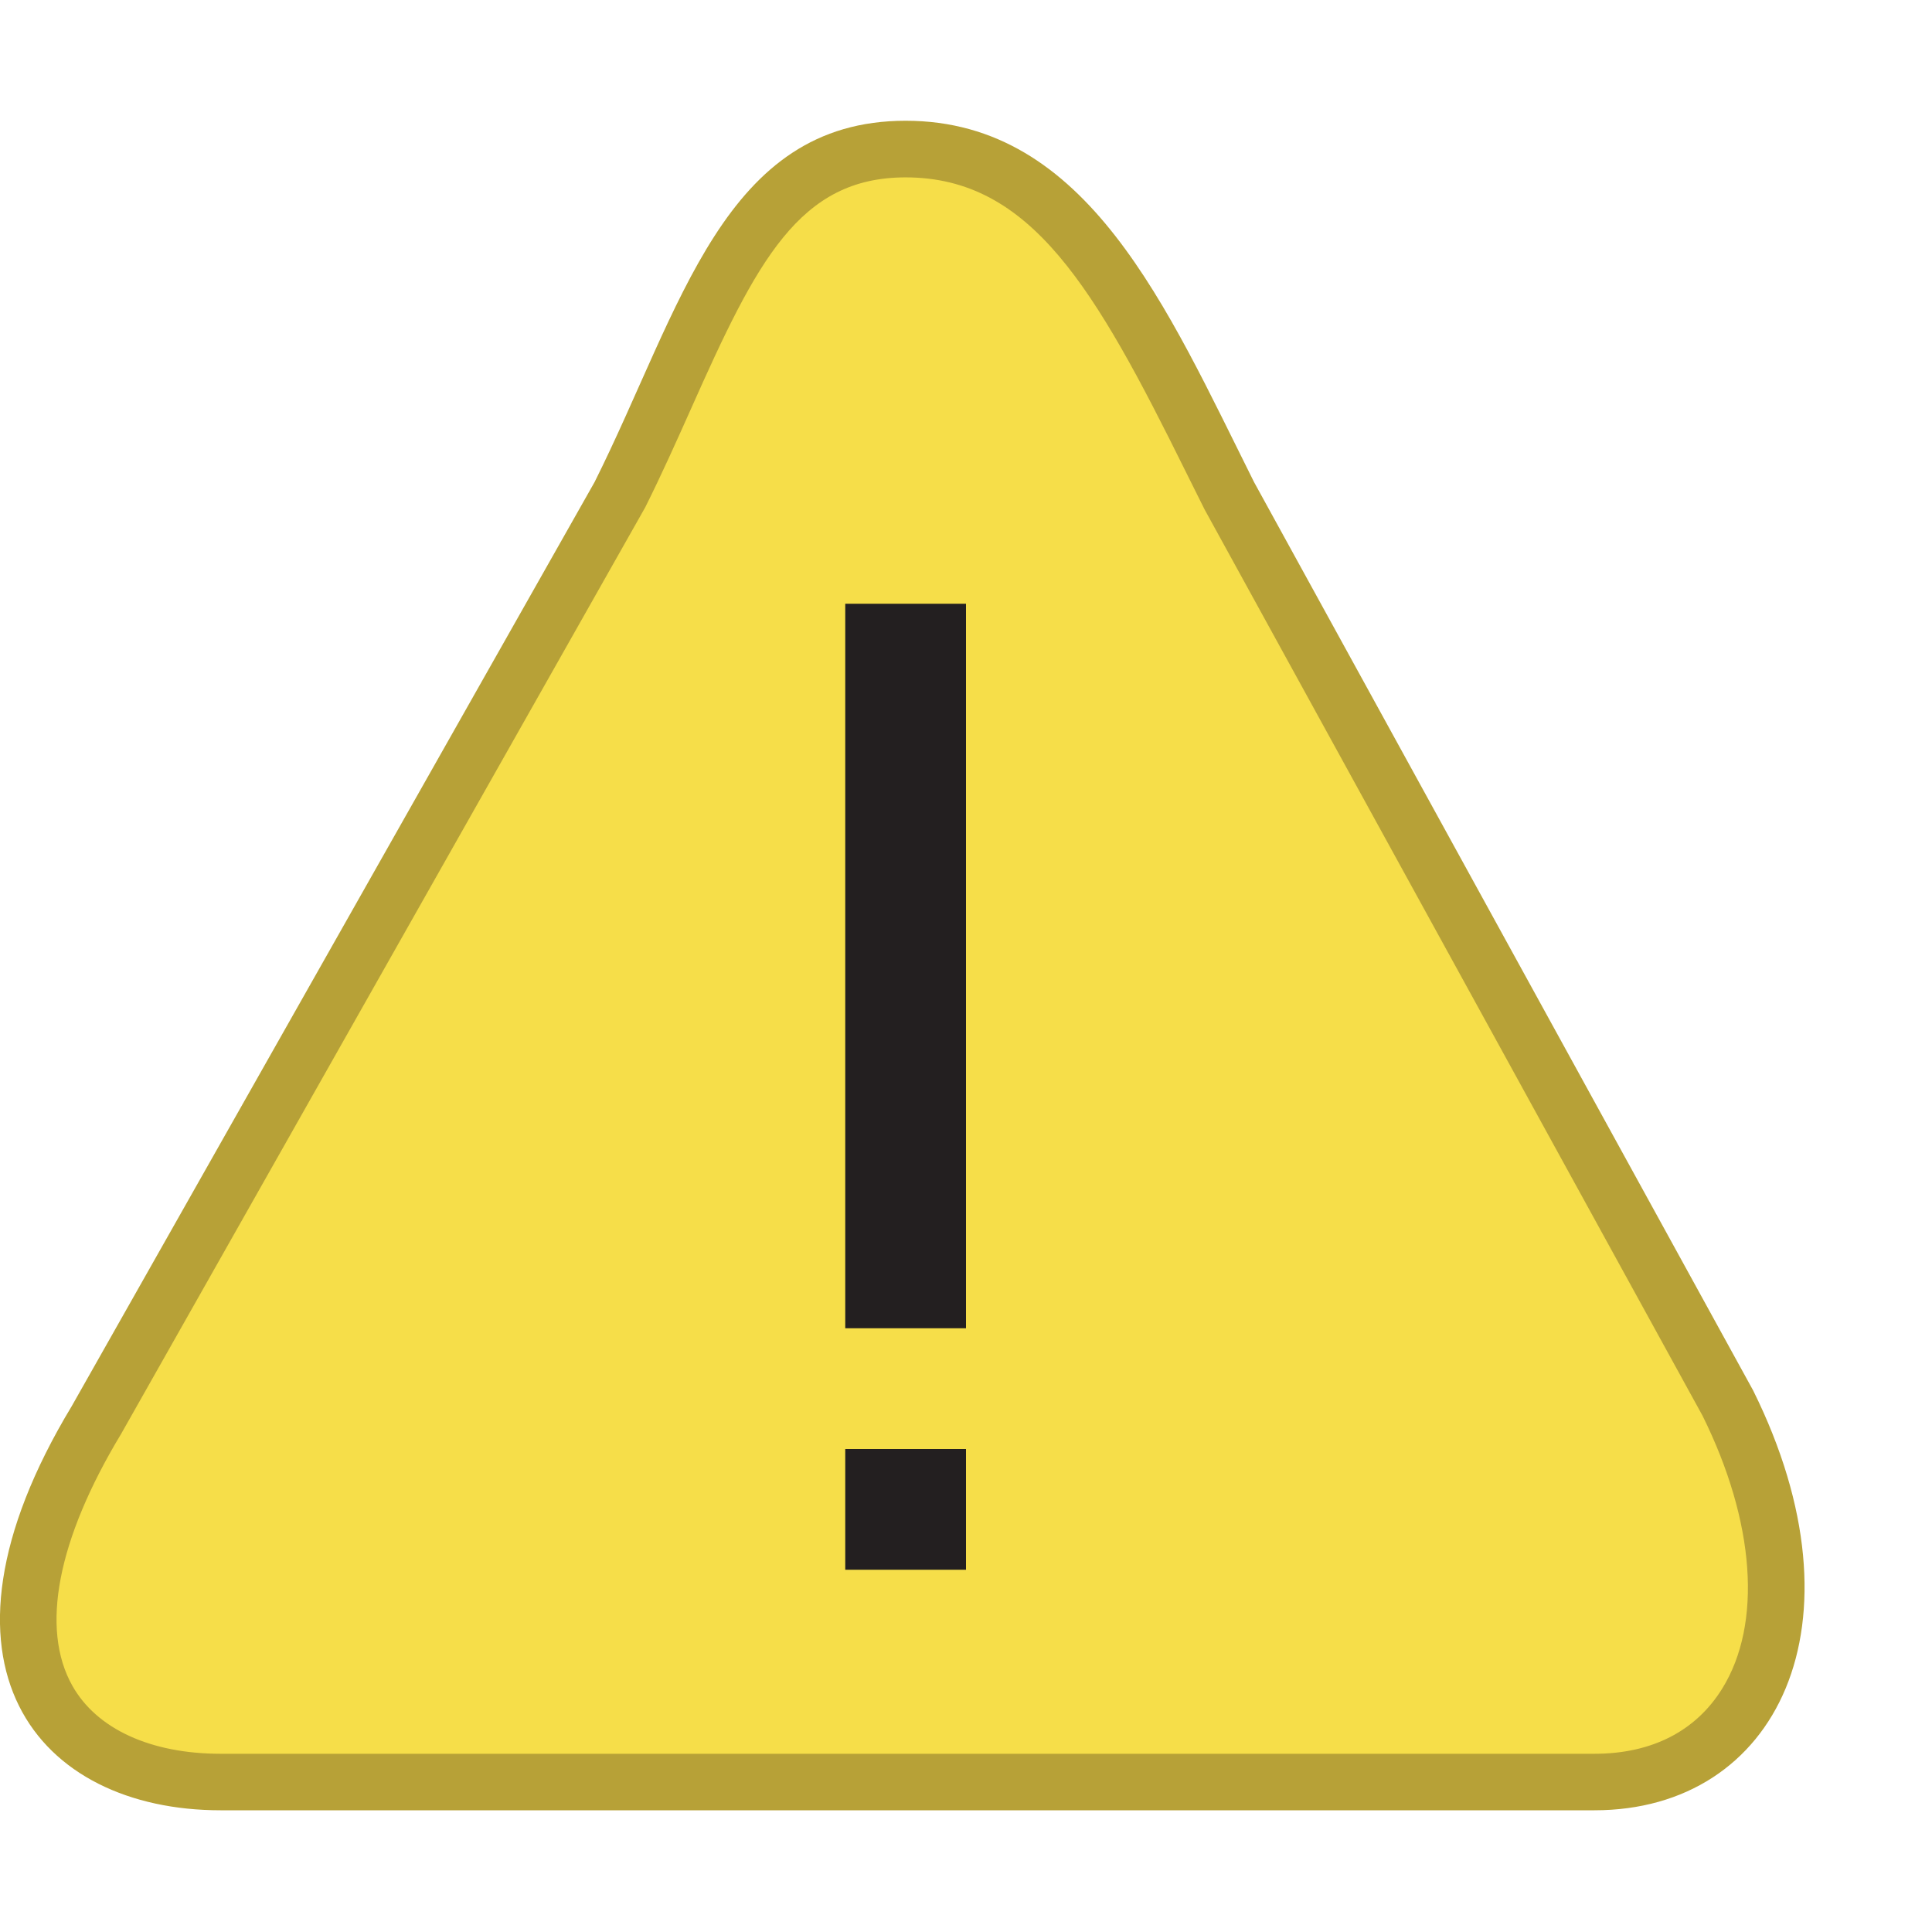
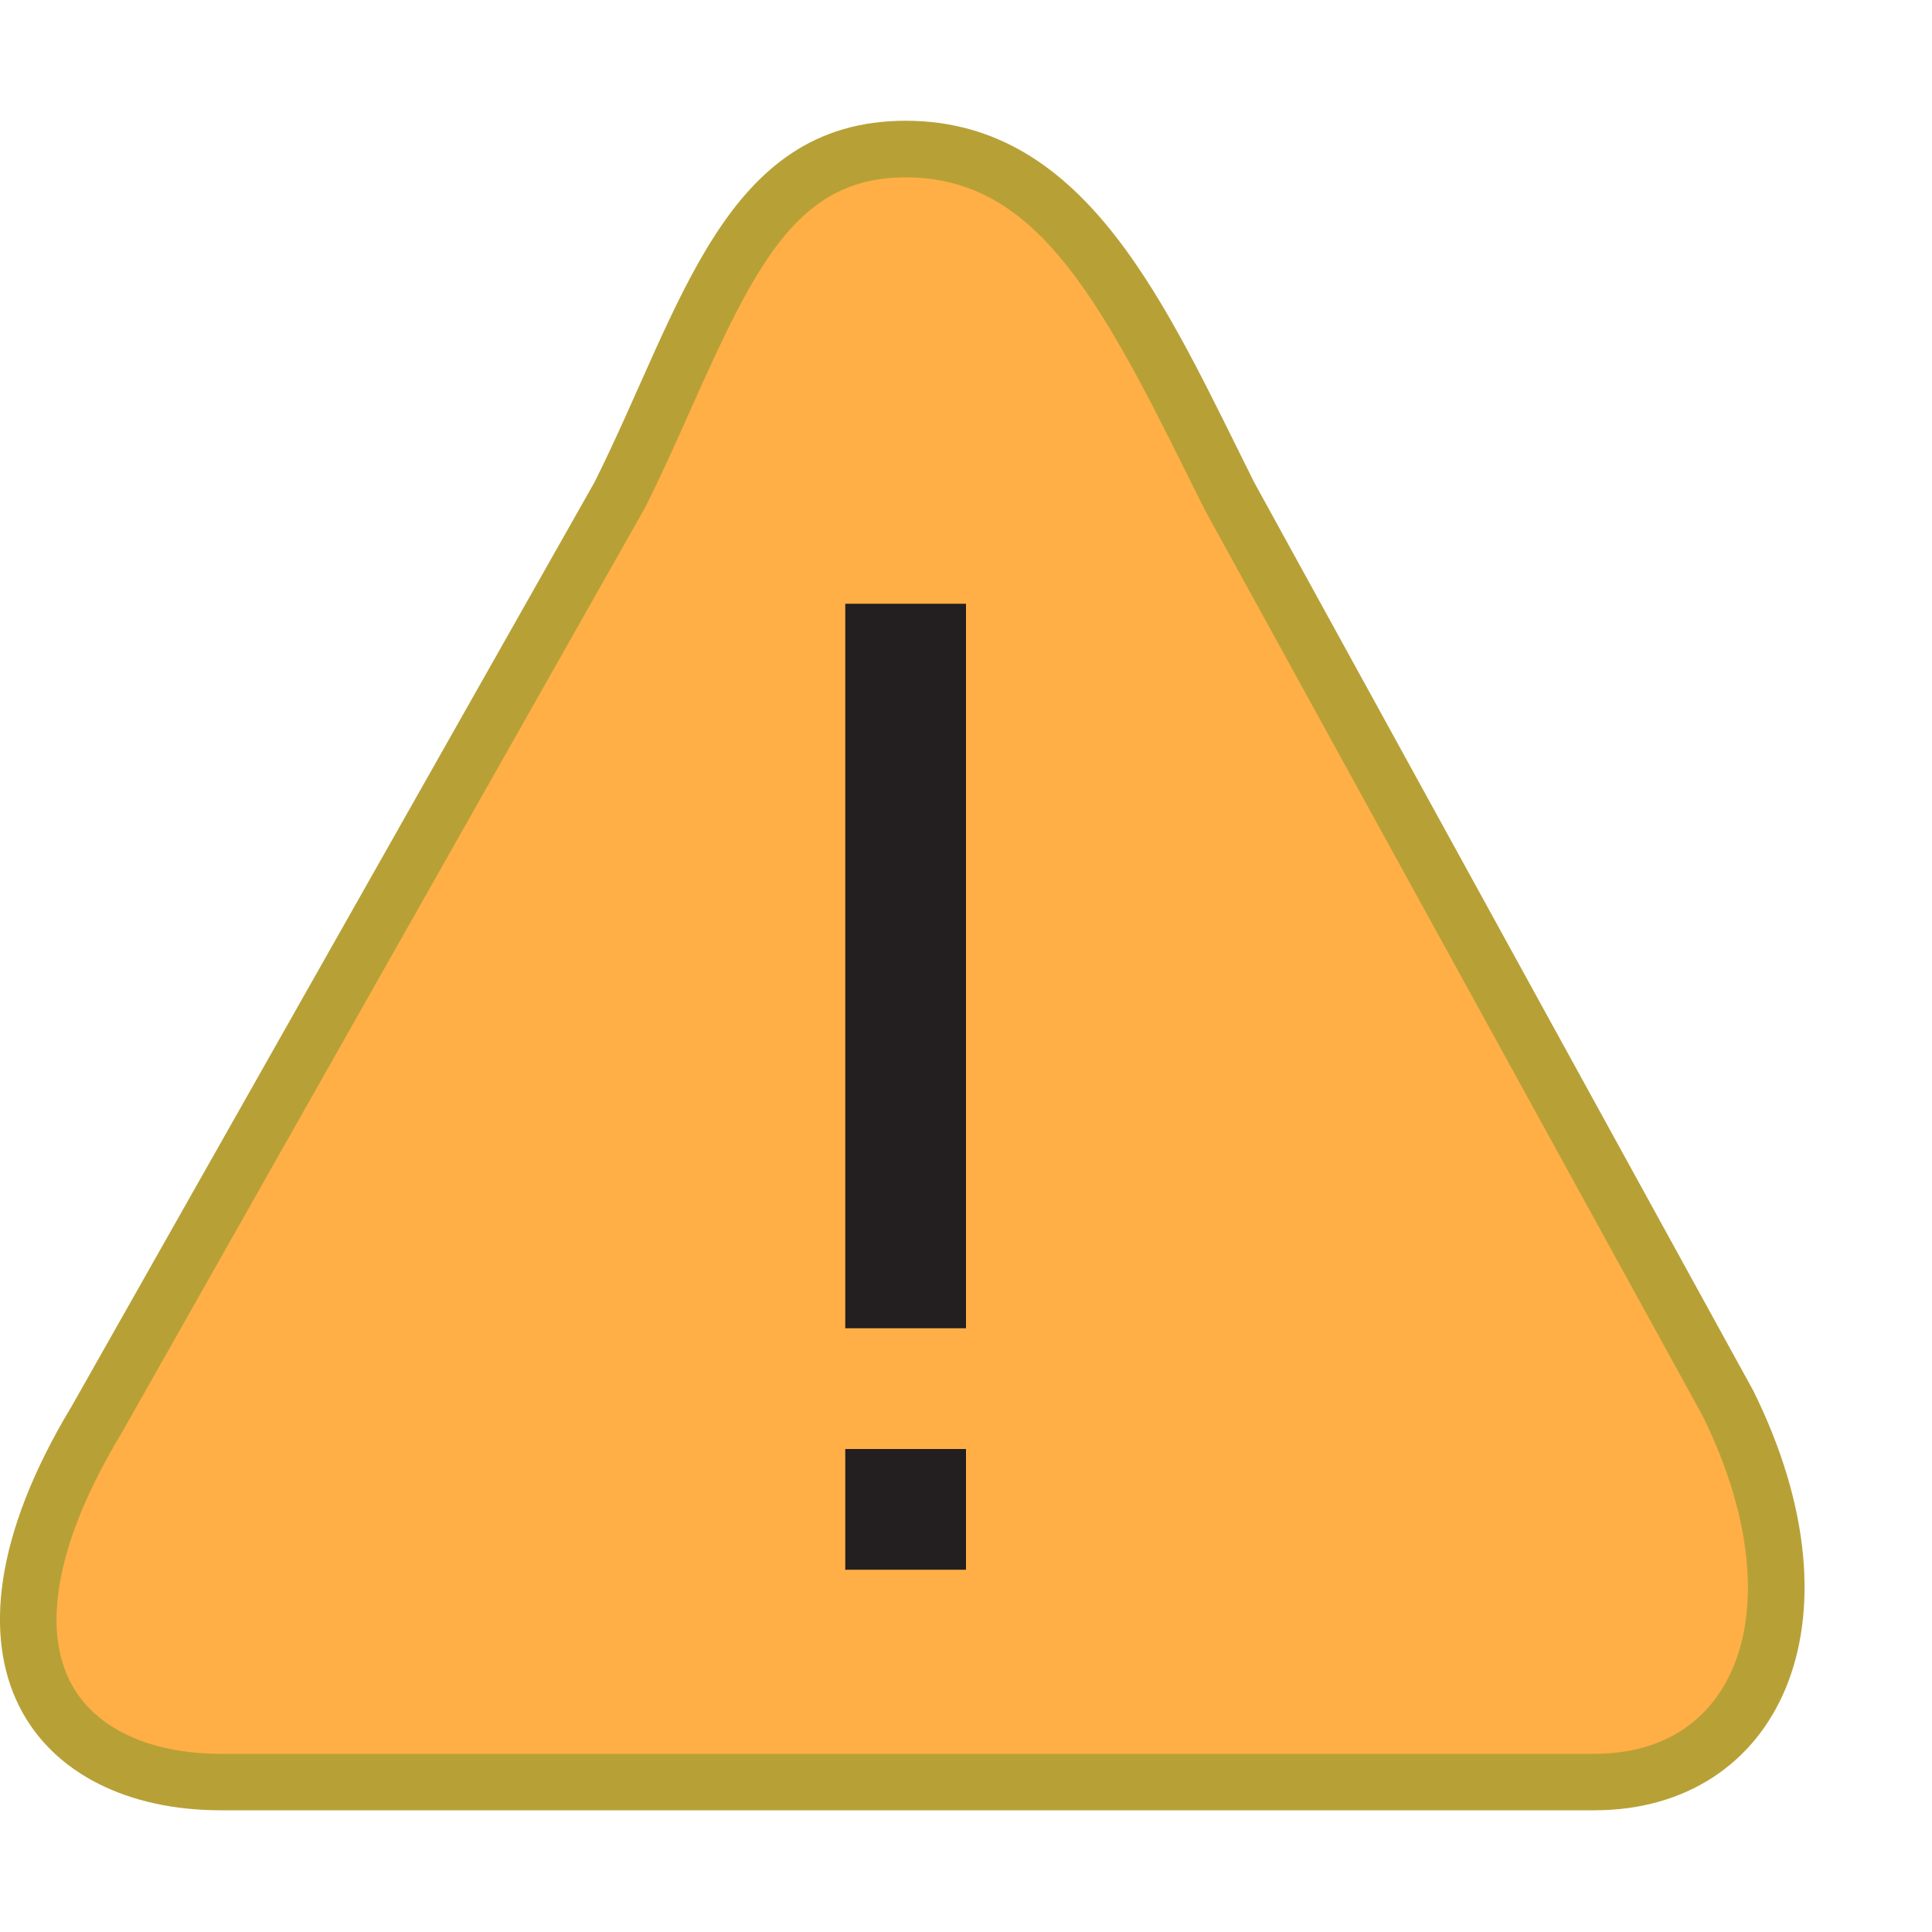
<svg xmlns="http://www.w3.org/2000/svg" version="1.1" id="Layer_1" x="0px" y="0px" width="32px" height="32px" viewBox="0 0 32 32" enable-background="new 0 0 32 32" xml:space="preserve">
  <g>
-     <path fill="#F6DE49" d="M3.653,29.516c-1.33,0-2.373-0.497-2.862-1.365c-0.62-1.098-0.336-2.739,0.801-4.621l8.664-15.313   c0.281-0.563,0.526-1.112,0.765-1.647c1.021-2.291,1.827-4.1,3.979-4.1c2.52,0,3.754,2.496,5.061,5.138l0.292,0.588l8.274,15.062   c0.948,1.914,1.06,3.728,0.296,4.958c-0.521,0.839-1.413,1.301-2.514,1.301H3.653z" />
+     <path fill="#FFAF45" d="M3.653,29.516c-1.33,0-2.373-0.497-2.862-1.365c-0.62-1.098-0.336-2.739,0.801-4.621l8.664-15.313   c0.281-0.563,0.526-1.112,0.765-1.647c1.021-2.291,1.827-4.1,3.979-4.1c2.52,0,3.754,2.496,5.061,5.138l0.292,0.588l8.274,15.062   c0.948,1.914,1.06,3.728,0.296,4.958c-0.521,0.839-1.413,1.301-2.514,1.301H3.653z" />
    <path fill="#B7A137" d="M15,2.938c2.079,0,3.14,1.842,4.641,4.877l0.31,0.622l8.248,15.011c0.871,1.757,0.993,3.446,0.326,4.521   c-0.438,0.706-1.169,1.079-2.115,1.079H3.653c-1.155,0-2.051-0.41-2.454-1.126c-0.533-0.945-0.251-2.419,0.807-4.172l8.68-15.345   c0.277-0.554,0.524-1.108,0.764-1.645C12.537,4.318,13.238,2.938,15,2.938 M15,2c-3.017,0-3.711,3.102-5.152,5.985L1.19,23.287   c-2.603,4.311-0.555,6.697,2.463,6.697h22.756c3.018,0,4.553-3.072,2.629-6.953L20.771,7.985C19.33,5.102,18.015,2,15,2L15,2z" />
  </g>
  <rect x="14" y="10" fill="#231F20" width="2" height="12" />
  <rect x="14" y="24" fill="#231F20" width="2" height="2" />
</svg>
